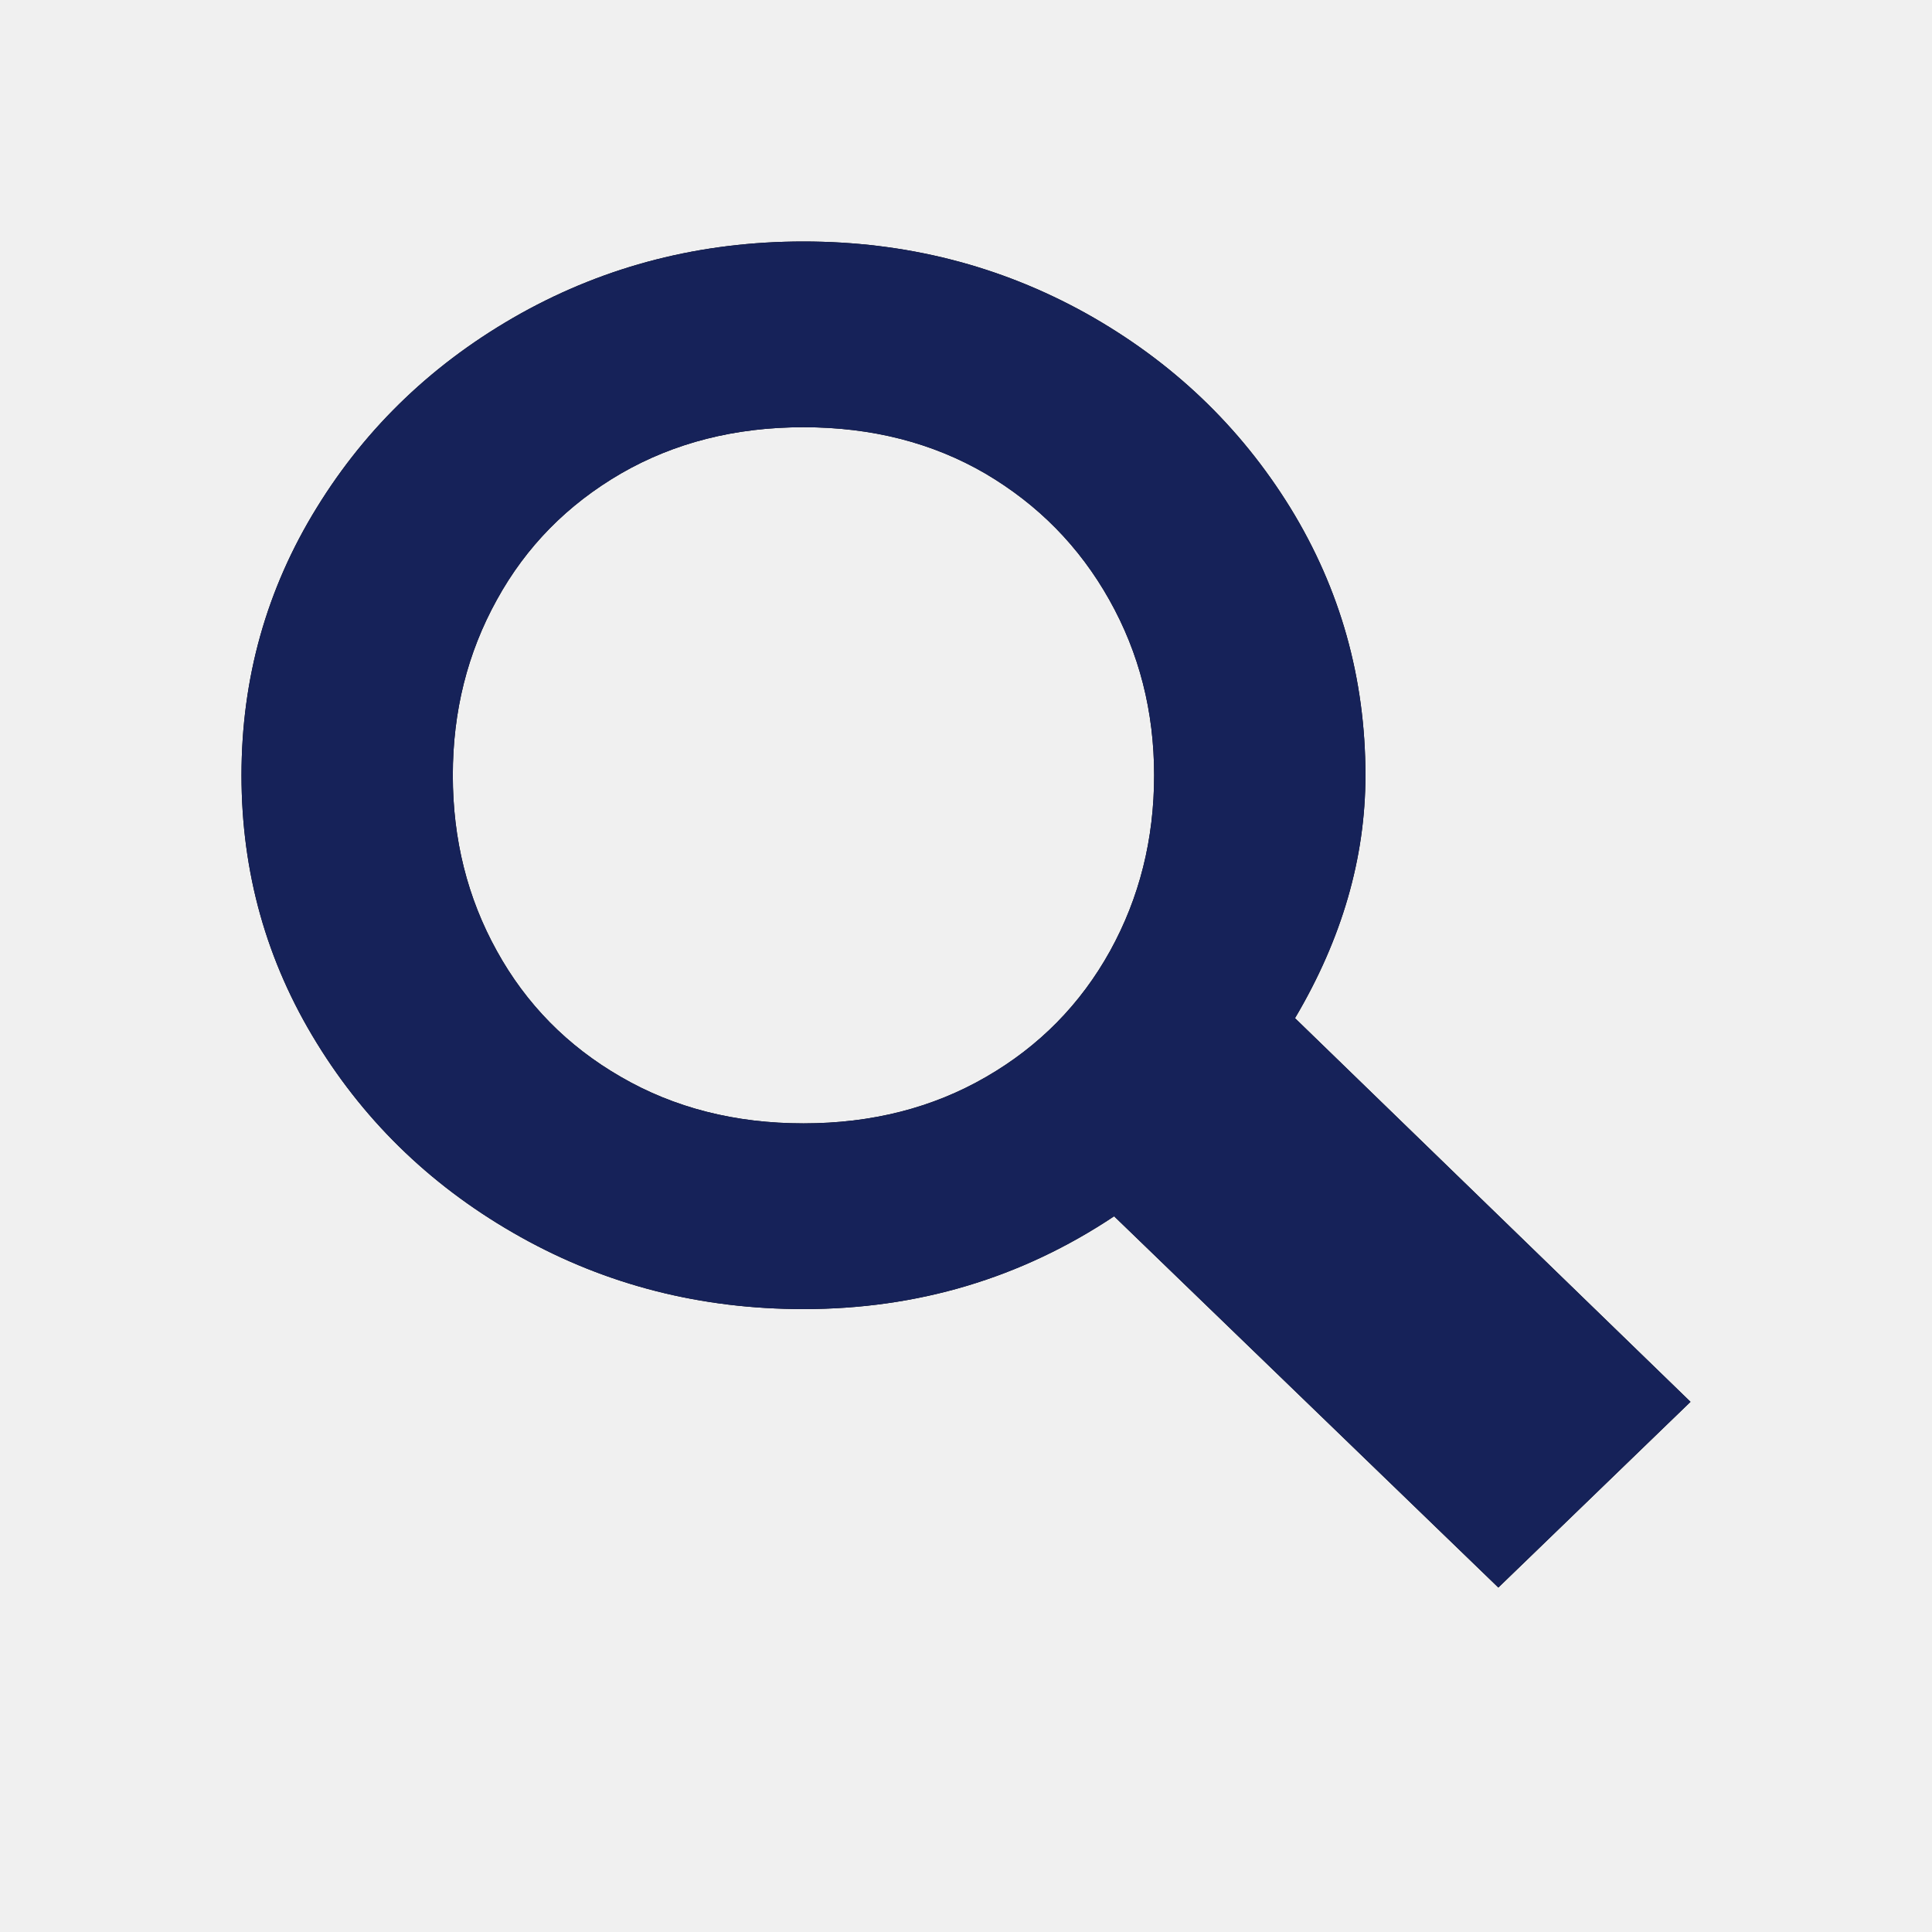
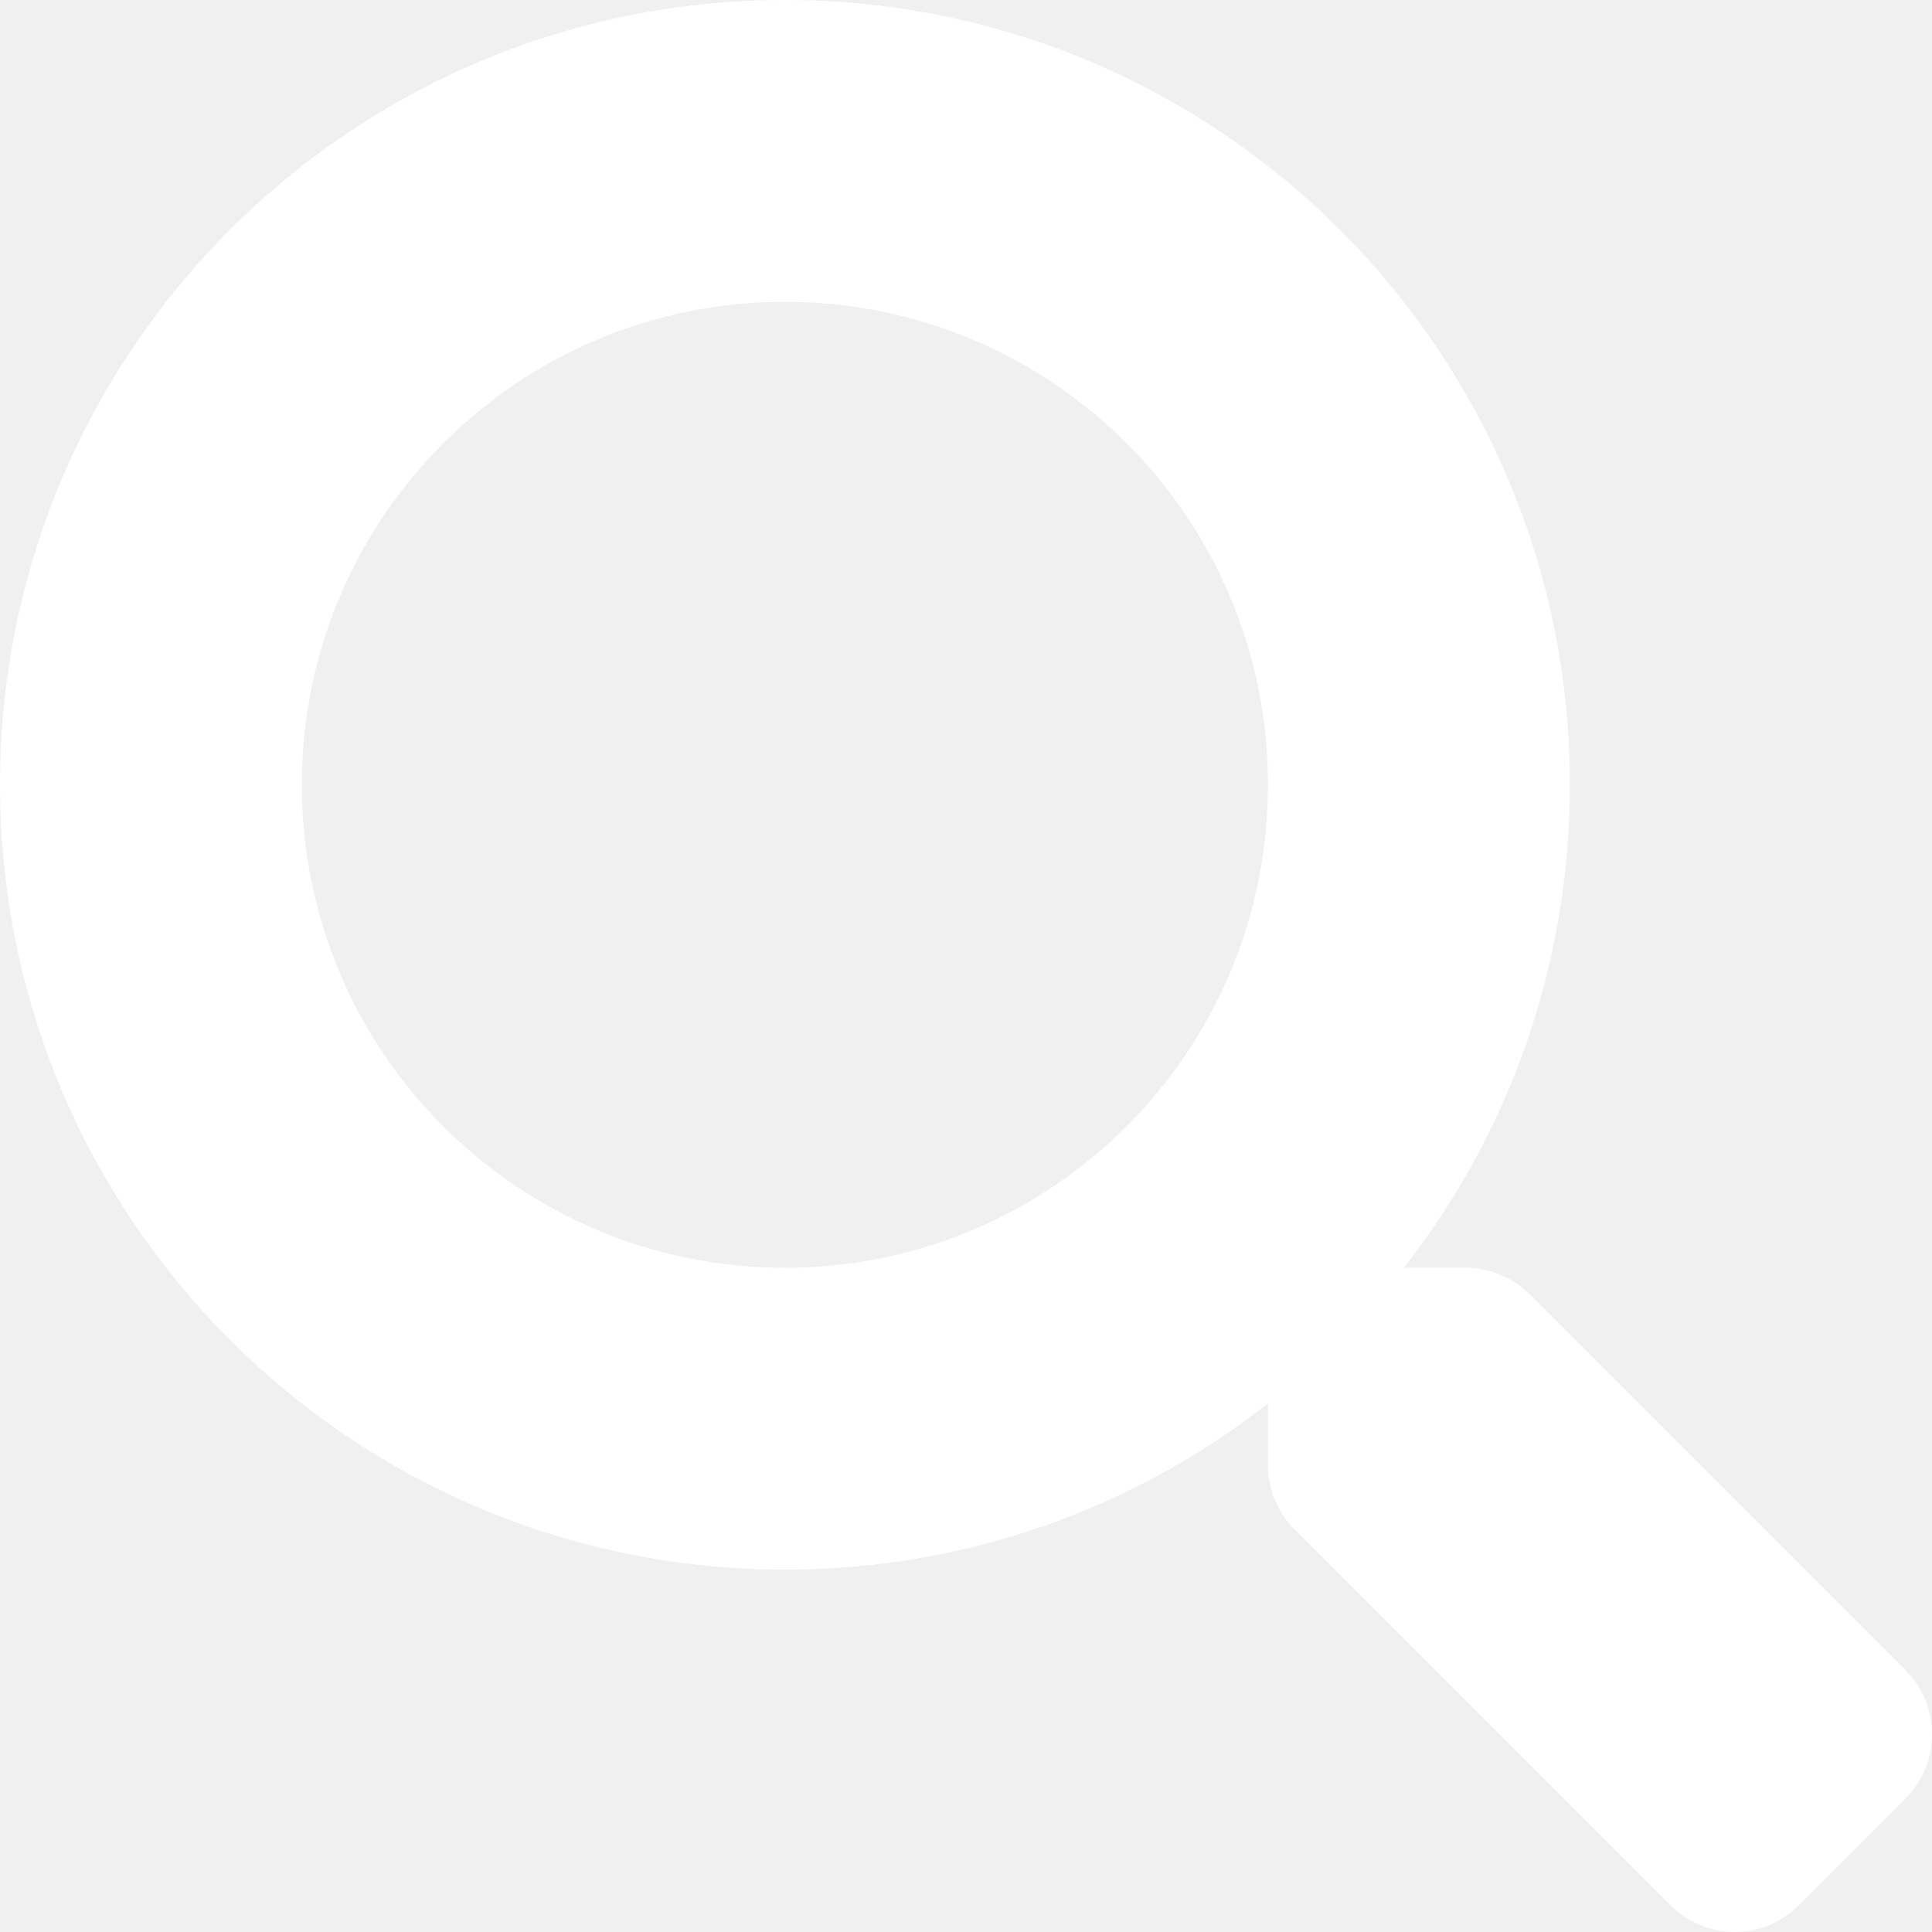
- <svg xmlns="http://www.w3.org/2000/svg" xmlns:xlink="http://www.w3.org/1999/xlink" width="24px" height="24px" viewBox="0 0 24 24" version="1.1">
-   <defs>
-     <path d="M12.249,13.378 C12.911,12.996 13.424,12.473 13.79,11.813 C14.154,11.153 14.337,10.427 14.337,9.631 C14.337,8.838 14.152,8.112 13.78,7.451 C13.408,6.789 12.895,6.268 12.239,5.882 C11.582,5.5 10.83,5.307 9.981,5.307 C9.132,5.307 8.376,5.5 7.714,5.882 C7.05,6.268 6.536,6.789 6.172,7.451 C5.806,8.112 5.625,8.838 5.625,9.631 C5.625,10.427 5.806,11.153 6.172,11.813 C6.536,12.473 7.05,12.996 7.714,13.378 C8.376,13.762 9.132,13.955 9.981,13.955 C10.83,13.955 11.586,13.762 12.249,13.378 L12.249,13.378 Z M13.84,15.109 C12.686,15.878 11.399,16.262 9.981,16.262 C8.708,16.262 7.537,15.964 6.471,15.369 C5.403,14.773 4.557,13.969 3.935,12.957 C3.31,11.944 3,10.836 3,9.631 C3,8.428 3.31,7.318 3.935,6.306 C4.557,5.295 5.403,4.49 6.471,3.893 C7.537,3.3 8.708,3 9.981,3 C11.254,3 12.424,3.3 13.492,3.893 C14.56,4.49 15.403,5.295 16.028,6.306 C16.65,7.318 16.962,8.428 16.962,9.631 C16.962,10.657 16.67,11.664 16.087,12.648 L21,17.414 L18.613,19.721 L13.84,15.109 Z" id="path-1" />
-   </defs>
-   <g id="icon-/-search" stroke="none" stroke-width="1" fill="none" fill-rule="evenodd">
-     <g>
-       <mask id="mask-2" fill="white">
-         <use xlink:href="#path-1" />
-       </mask>
-       <use id="Fill-1" fill="#000000" xlink:href="#path-1" />
-       <g id="Color-/-brand-/-darkblue" mask="url(#mask-2)" fill="#162259">
-         <rect x="0" y="0" width="24" height="24" />
+ <svg xmlns="http://www.w3.org/2000/svg" width="21px" height="21px" viewBox="0 0 21 21" version="1.1">
+   <g id="Page-2" stroke="none" stroke-width="1" fill="none" fill-rule="evenodd">
+     <g id="UX/UI-Master" transform="translate(-1110, -710)" fill="#FFFFFF" fill-rule="nonzero">
+       <g id="search-1" transform="translate(1110, 710)">
+         <path d="M20.714,18.156 L16.625,14.067 C16.44,13.882 16.19,13.78 15.928,13.78 L15.259,13.78 C16.391,12.332 17.064,10.511 17.064,8.53 C17.064,3.818 13.245,0 8.532,0 C3.819,0 0,3.818 0,8.53 C0,13.243 3.819,17.061 8.532,17.061 C10.513,17.061 12.334,16.388 13.782,15.256 L13.782,15.925 C13.782,16.187 13.885,16.437 14.069,16.622 L18.159,20.711 C18.545,21.096 19.168,21.096 19.549,20.711 L20.71,19.55 C21.096,19.165 21.096,18.541 20.714,18.156 Z M8.532,13.78 C5.632,13.78 3.281,11.434 3.281,8.53 C3.281,5.631 5.628,3.281 8.532,3.281 C11.432,3.281 13.782,5.627 13.782,8.53 C13.782,11.43 11.436,13.78 8.532,13.78 Z" id="Shape" />
      </g>
    </g>
  </g>
</svg>
